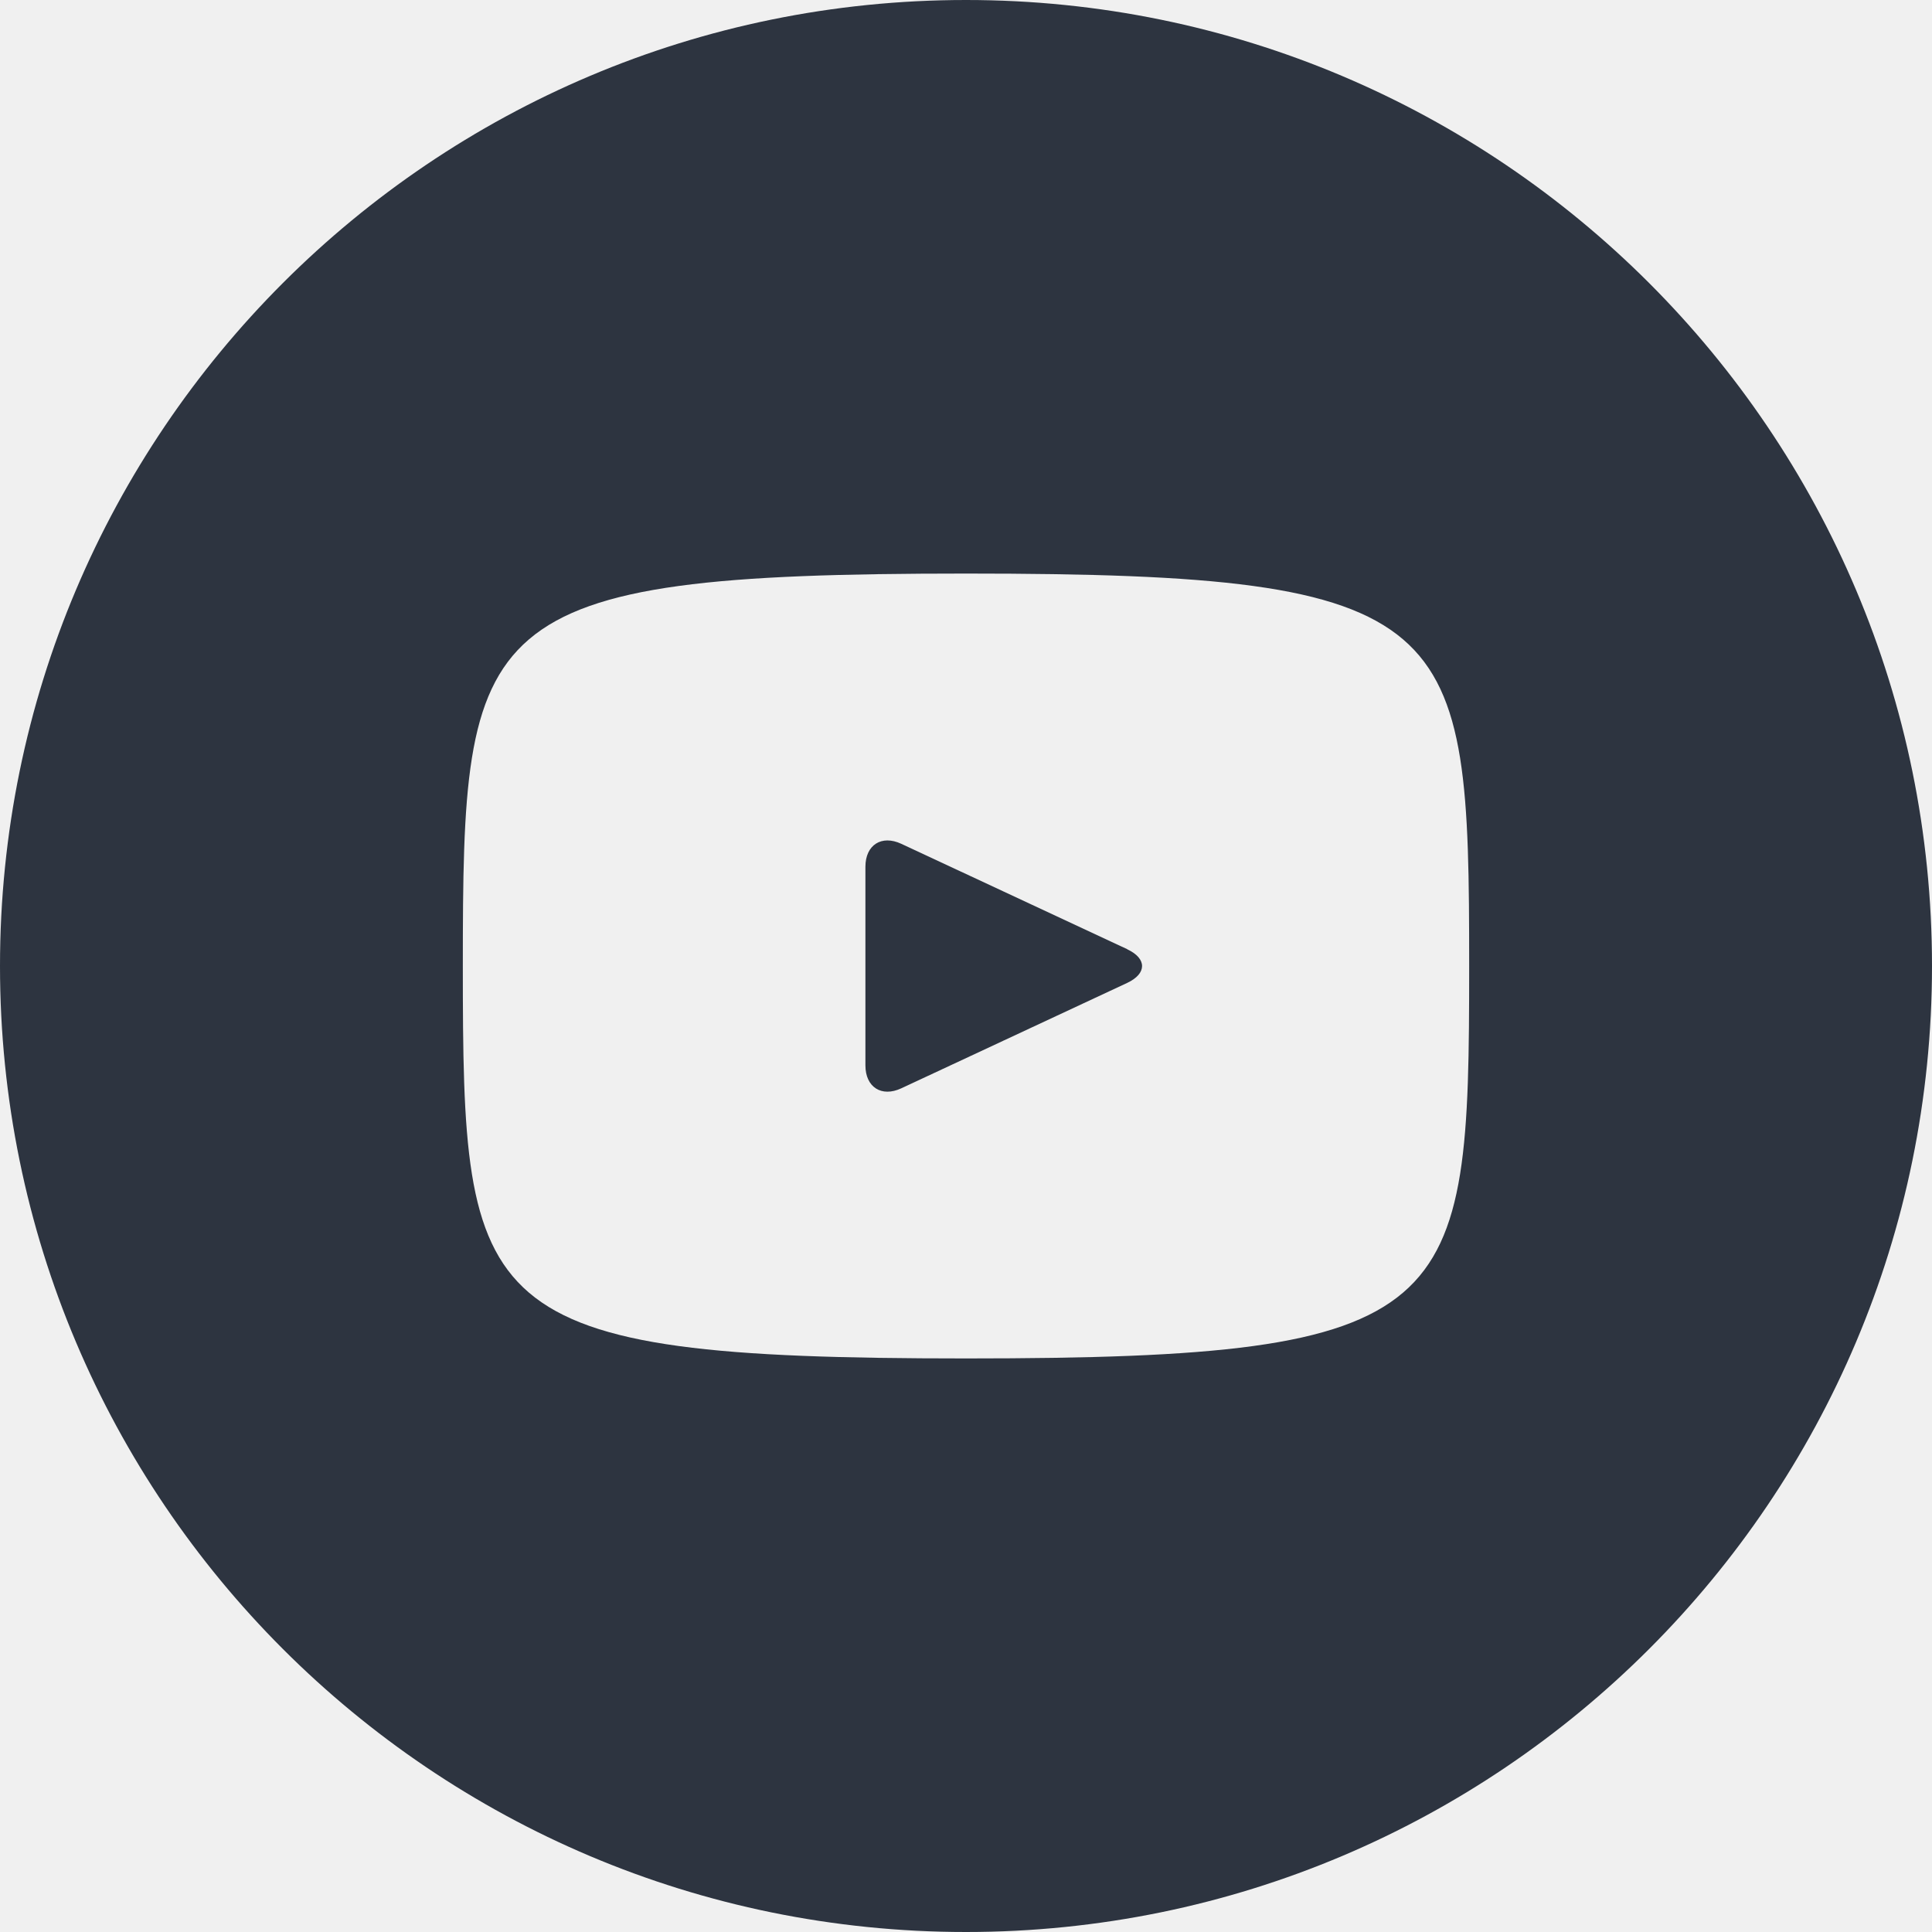
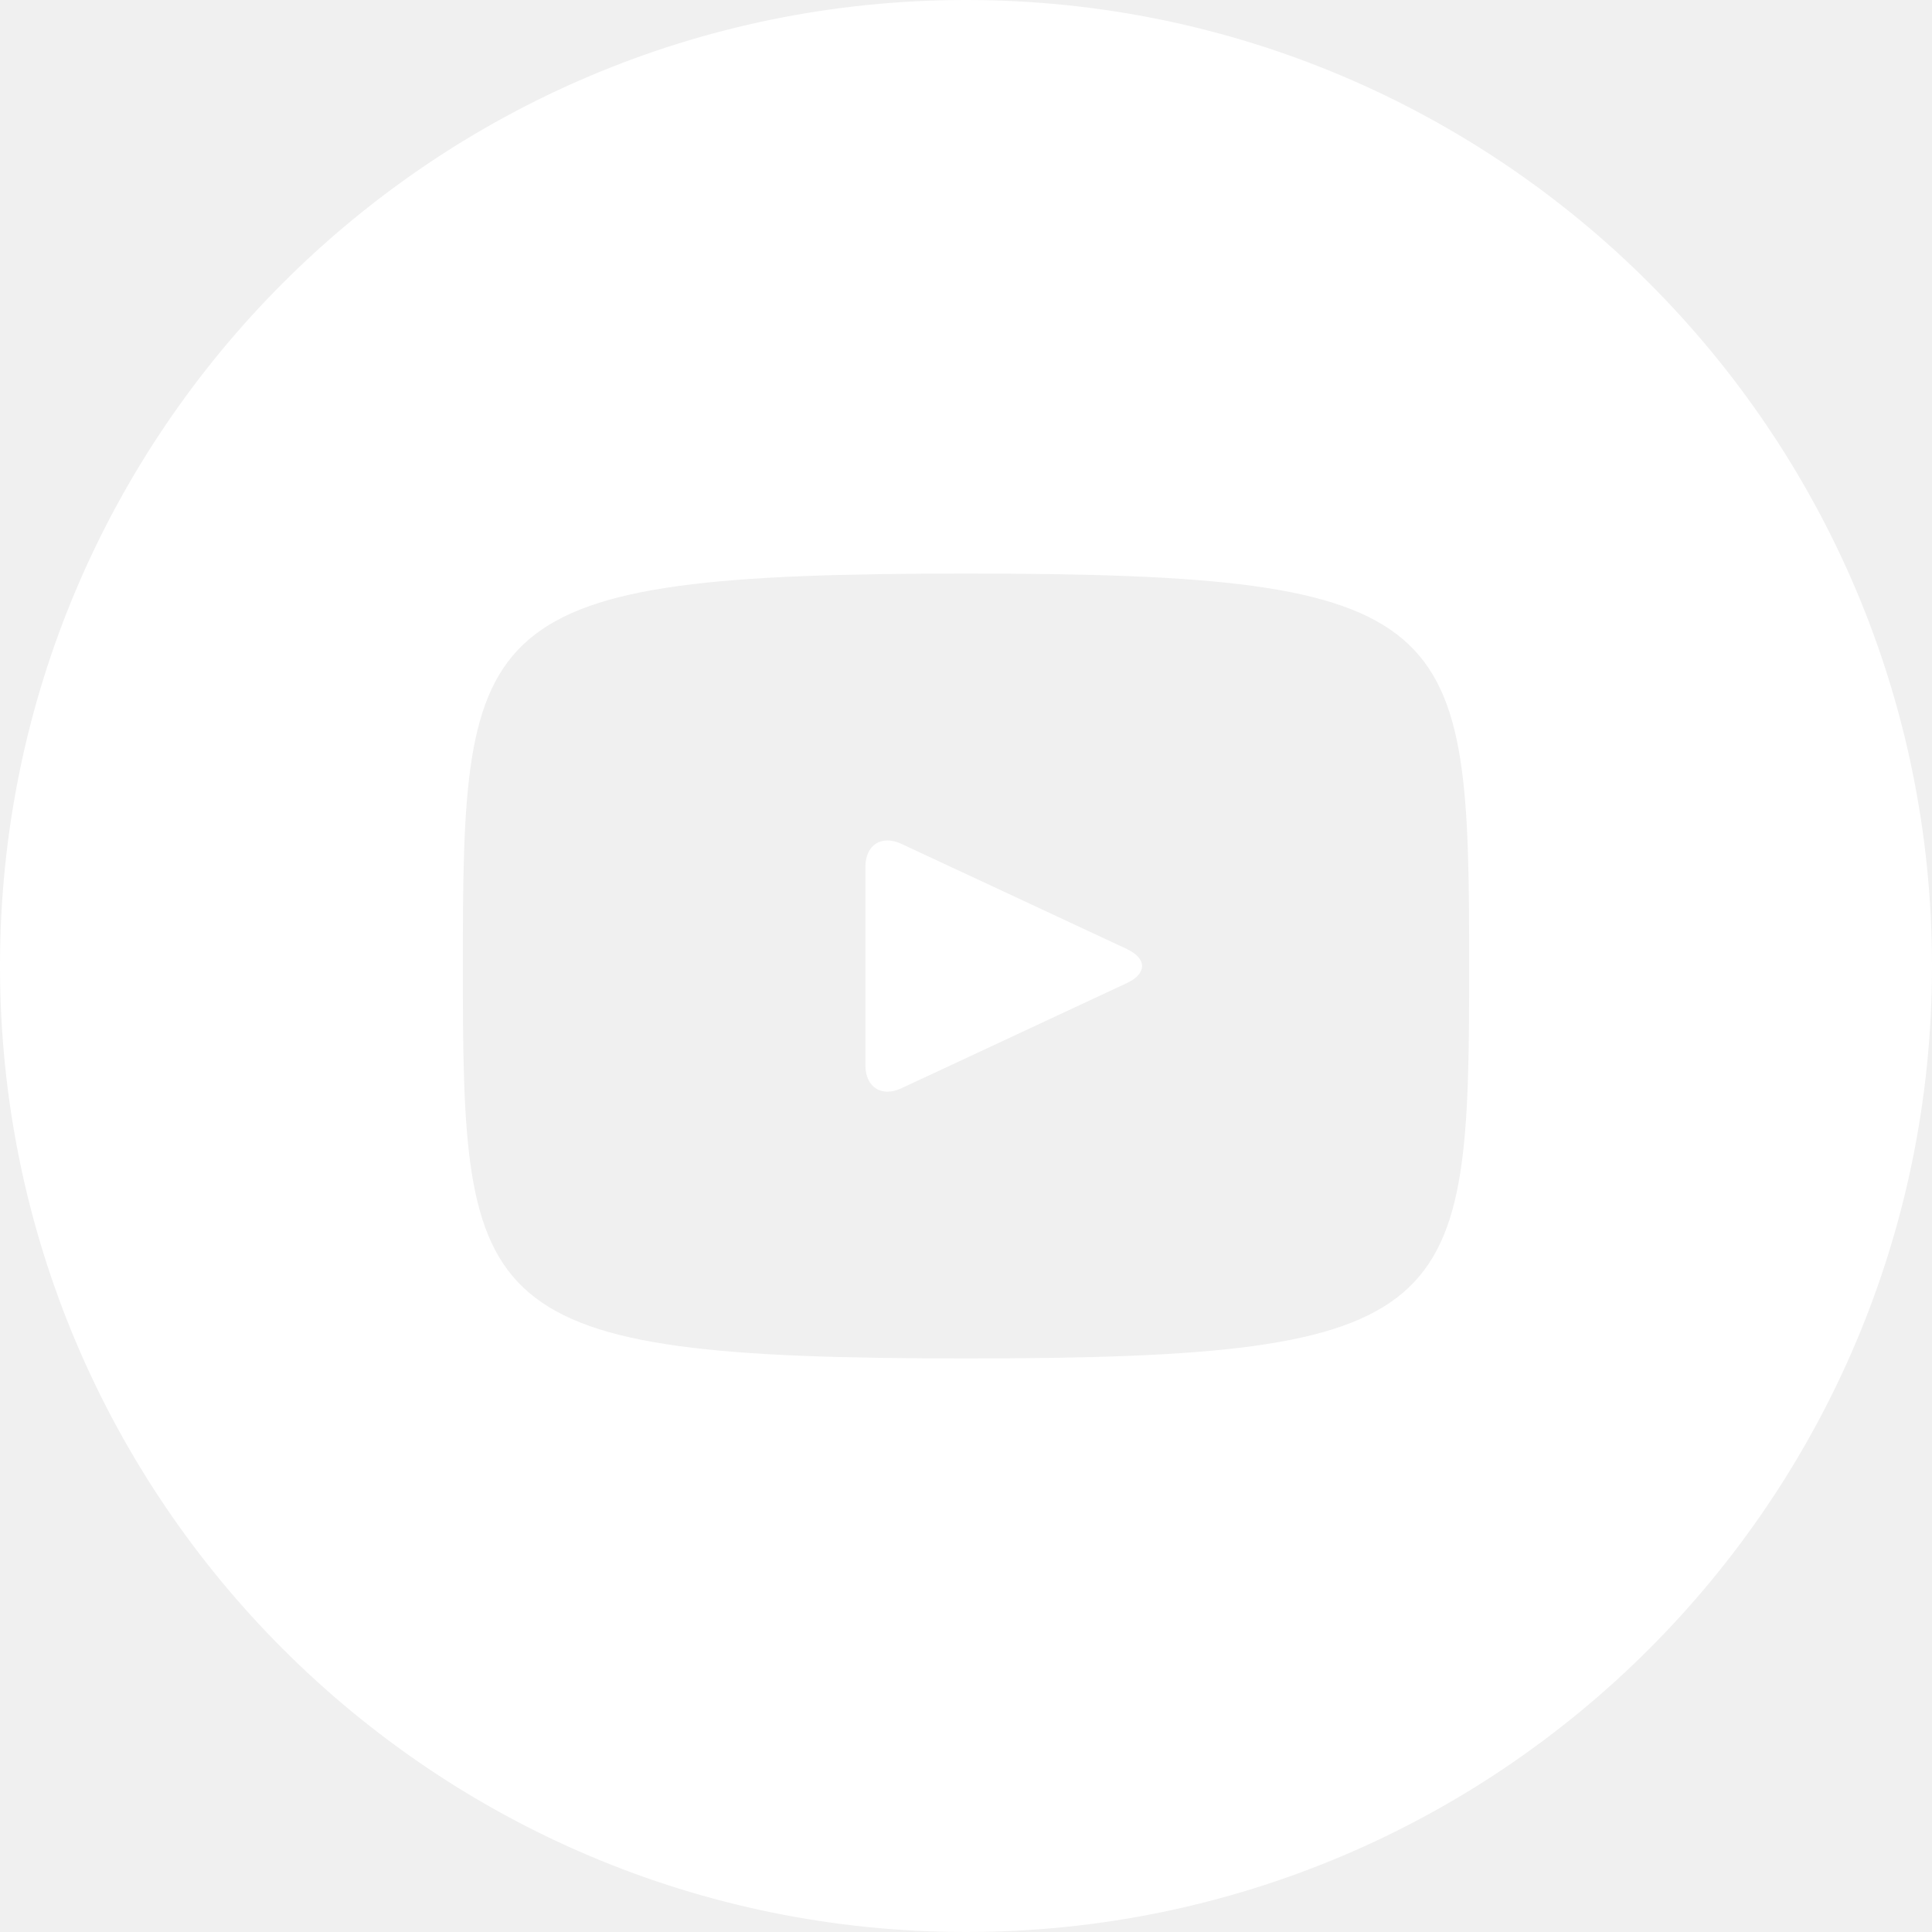
<svg xmlns="http://www.w3.org/2000/svg" width="16" height="16" fill="none" viewBox="0 0 16 16">
-   <path fill="#2d3440" d="m9.336 7.861-1.872-.873c-.163-.076-.297.009-.297.19v1.645c0 .181.134.266.297.19l1.871-.873c.164-.077.164-.202.001-.278M8 0C3.582 0 0 3.582 0 8s3.582 8 8 8 8-3.582 8-8-3.582-8-8-8m0 11.25c-4.095 0-4.167-.369-4.167-3.25S3.905 4.75 8 4.75s4.167.369 4.167 3.25S12.095 11.25 8 11.25" />
+   <path fill="white" d="m9.336 7.861-1.872-.873c-.163-.076-.297.009-.297.19v1.645c0 .181.134.266.297.19l1.871-.873c.164-.077.164-.202.001-.278M8 0C3.582 0 0 3.582 0 8s3.582 8 8 8 8-3.582 8-8-3.582-8-8-8m0 11.25c-4.095 0-4.167-.369-4.167-3.25S3.905 4.75 8 4.75s4.167.369 4.167 3.25S12.095 11.25 8 11.25" />
</svg>
